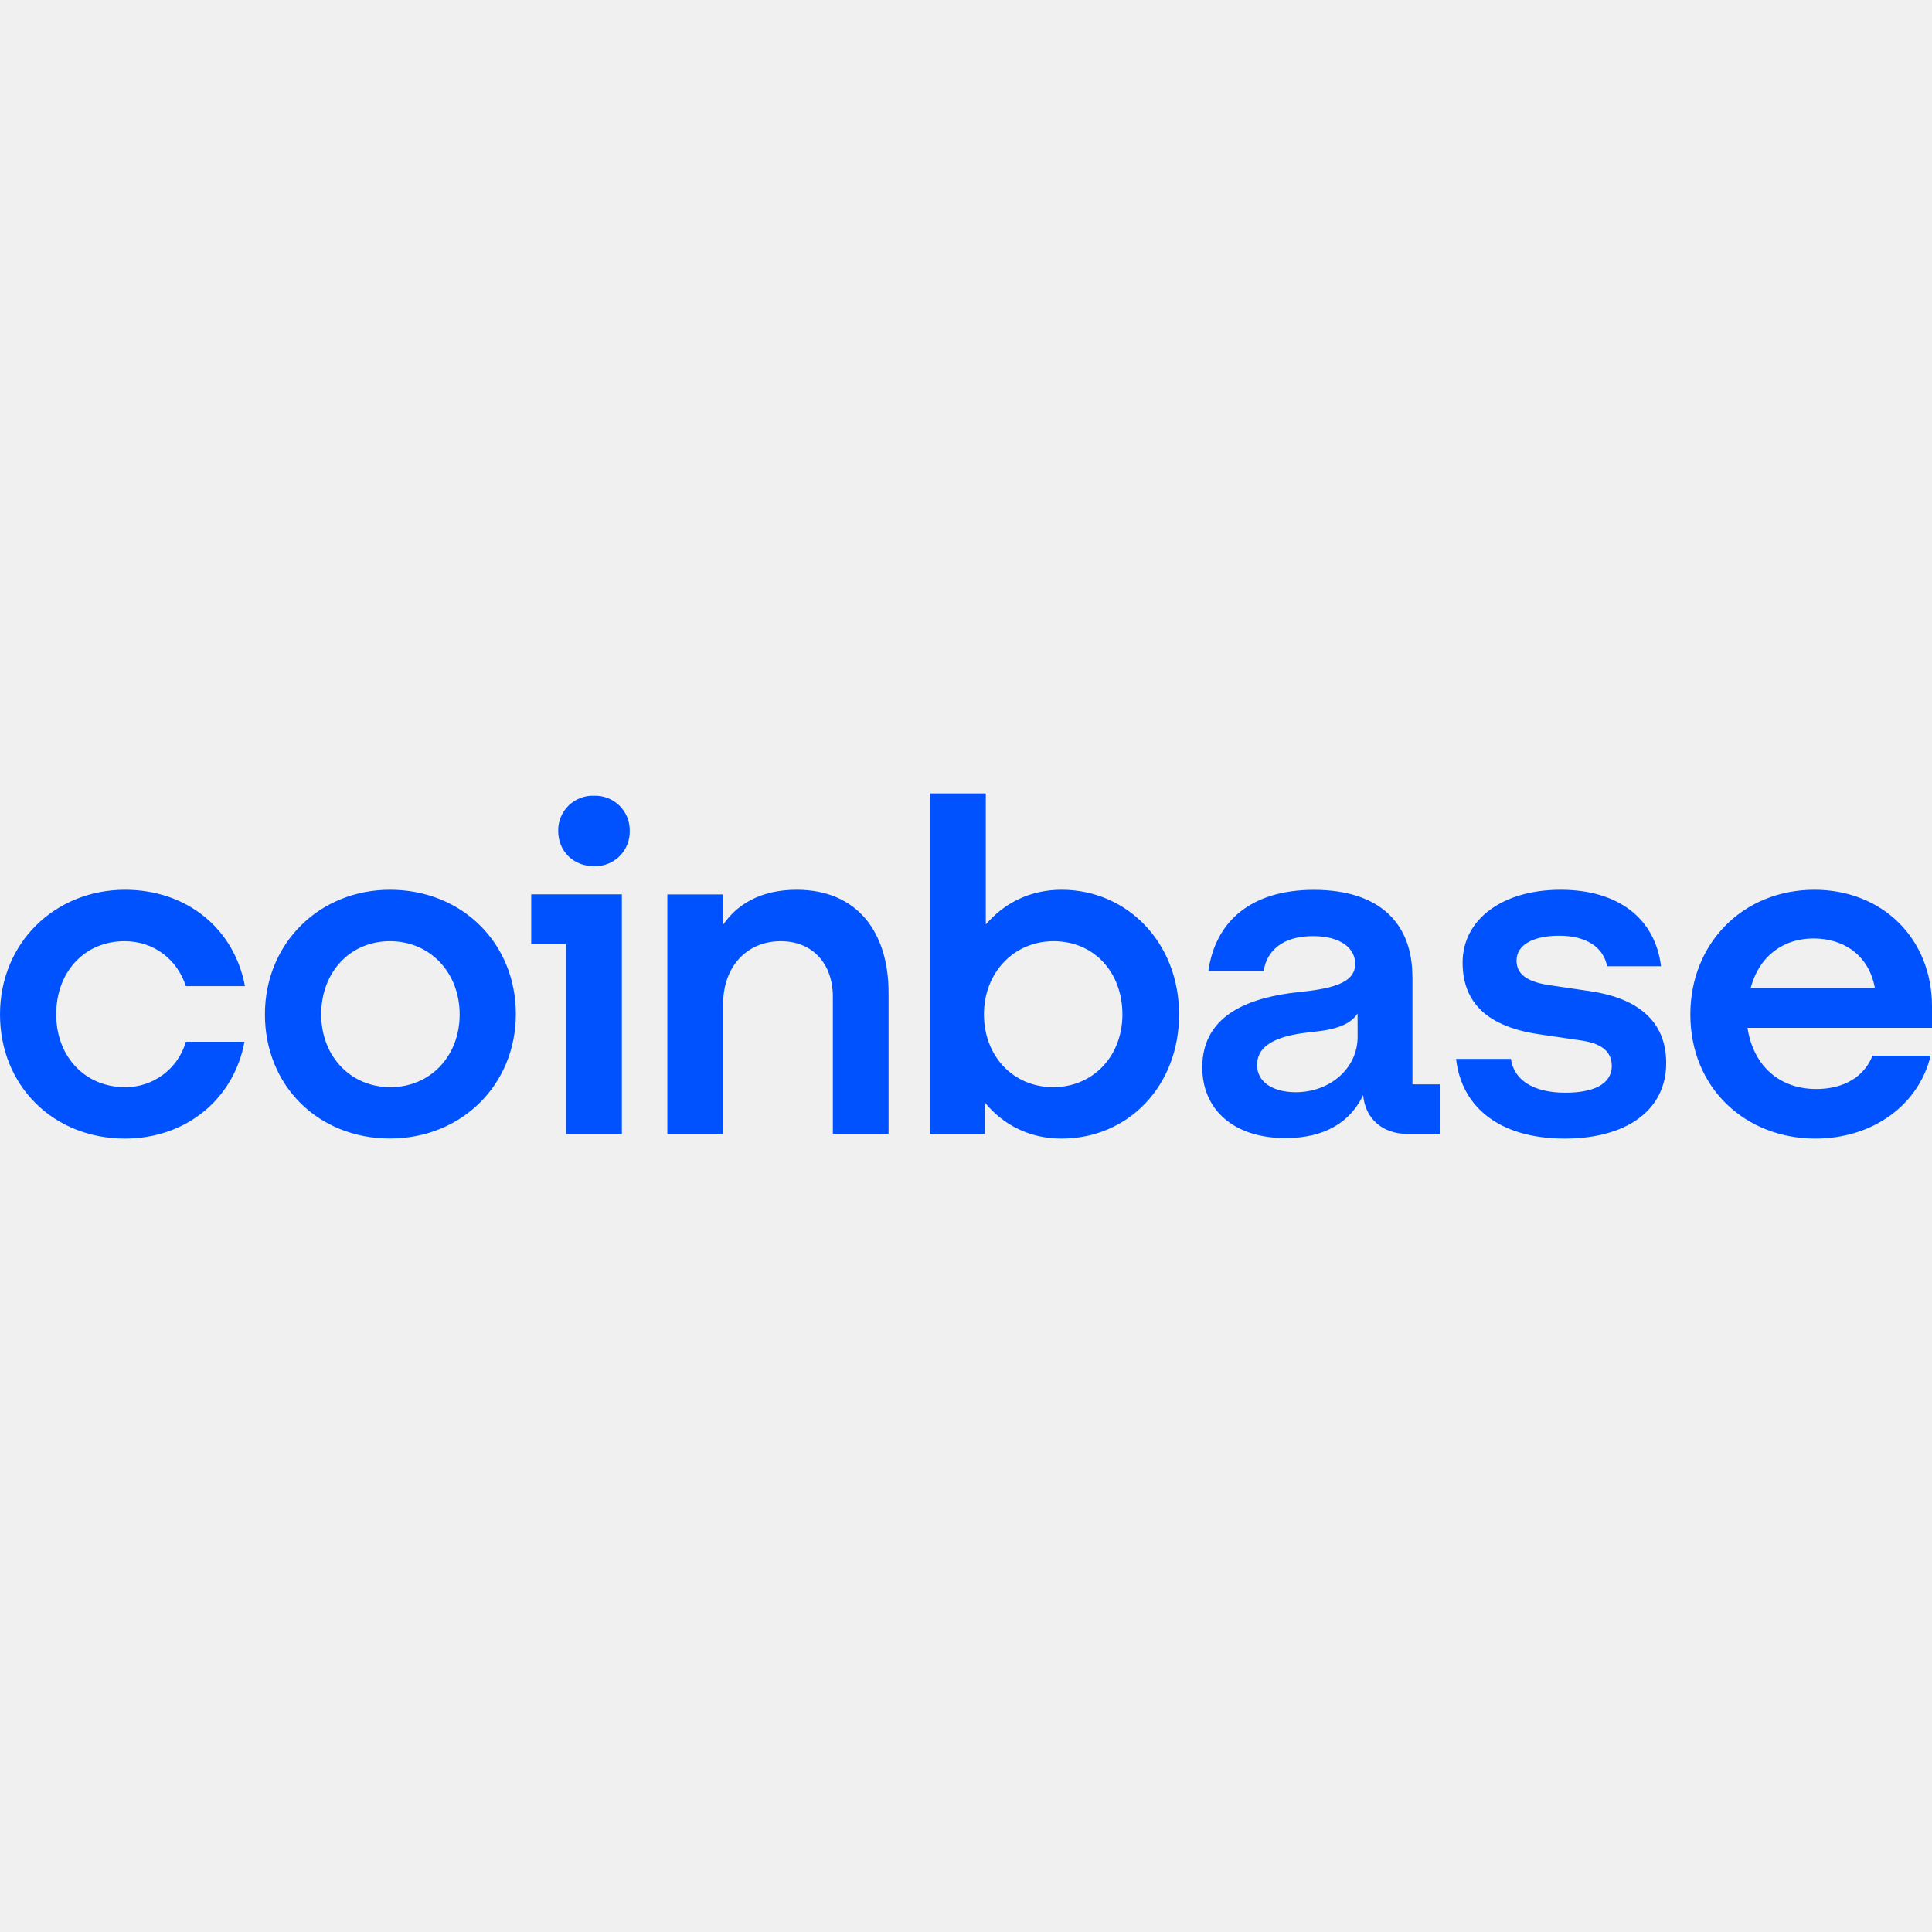
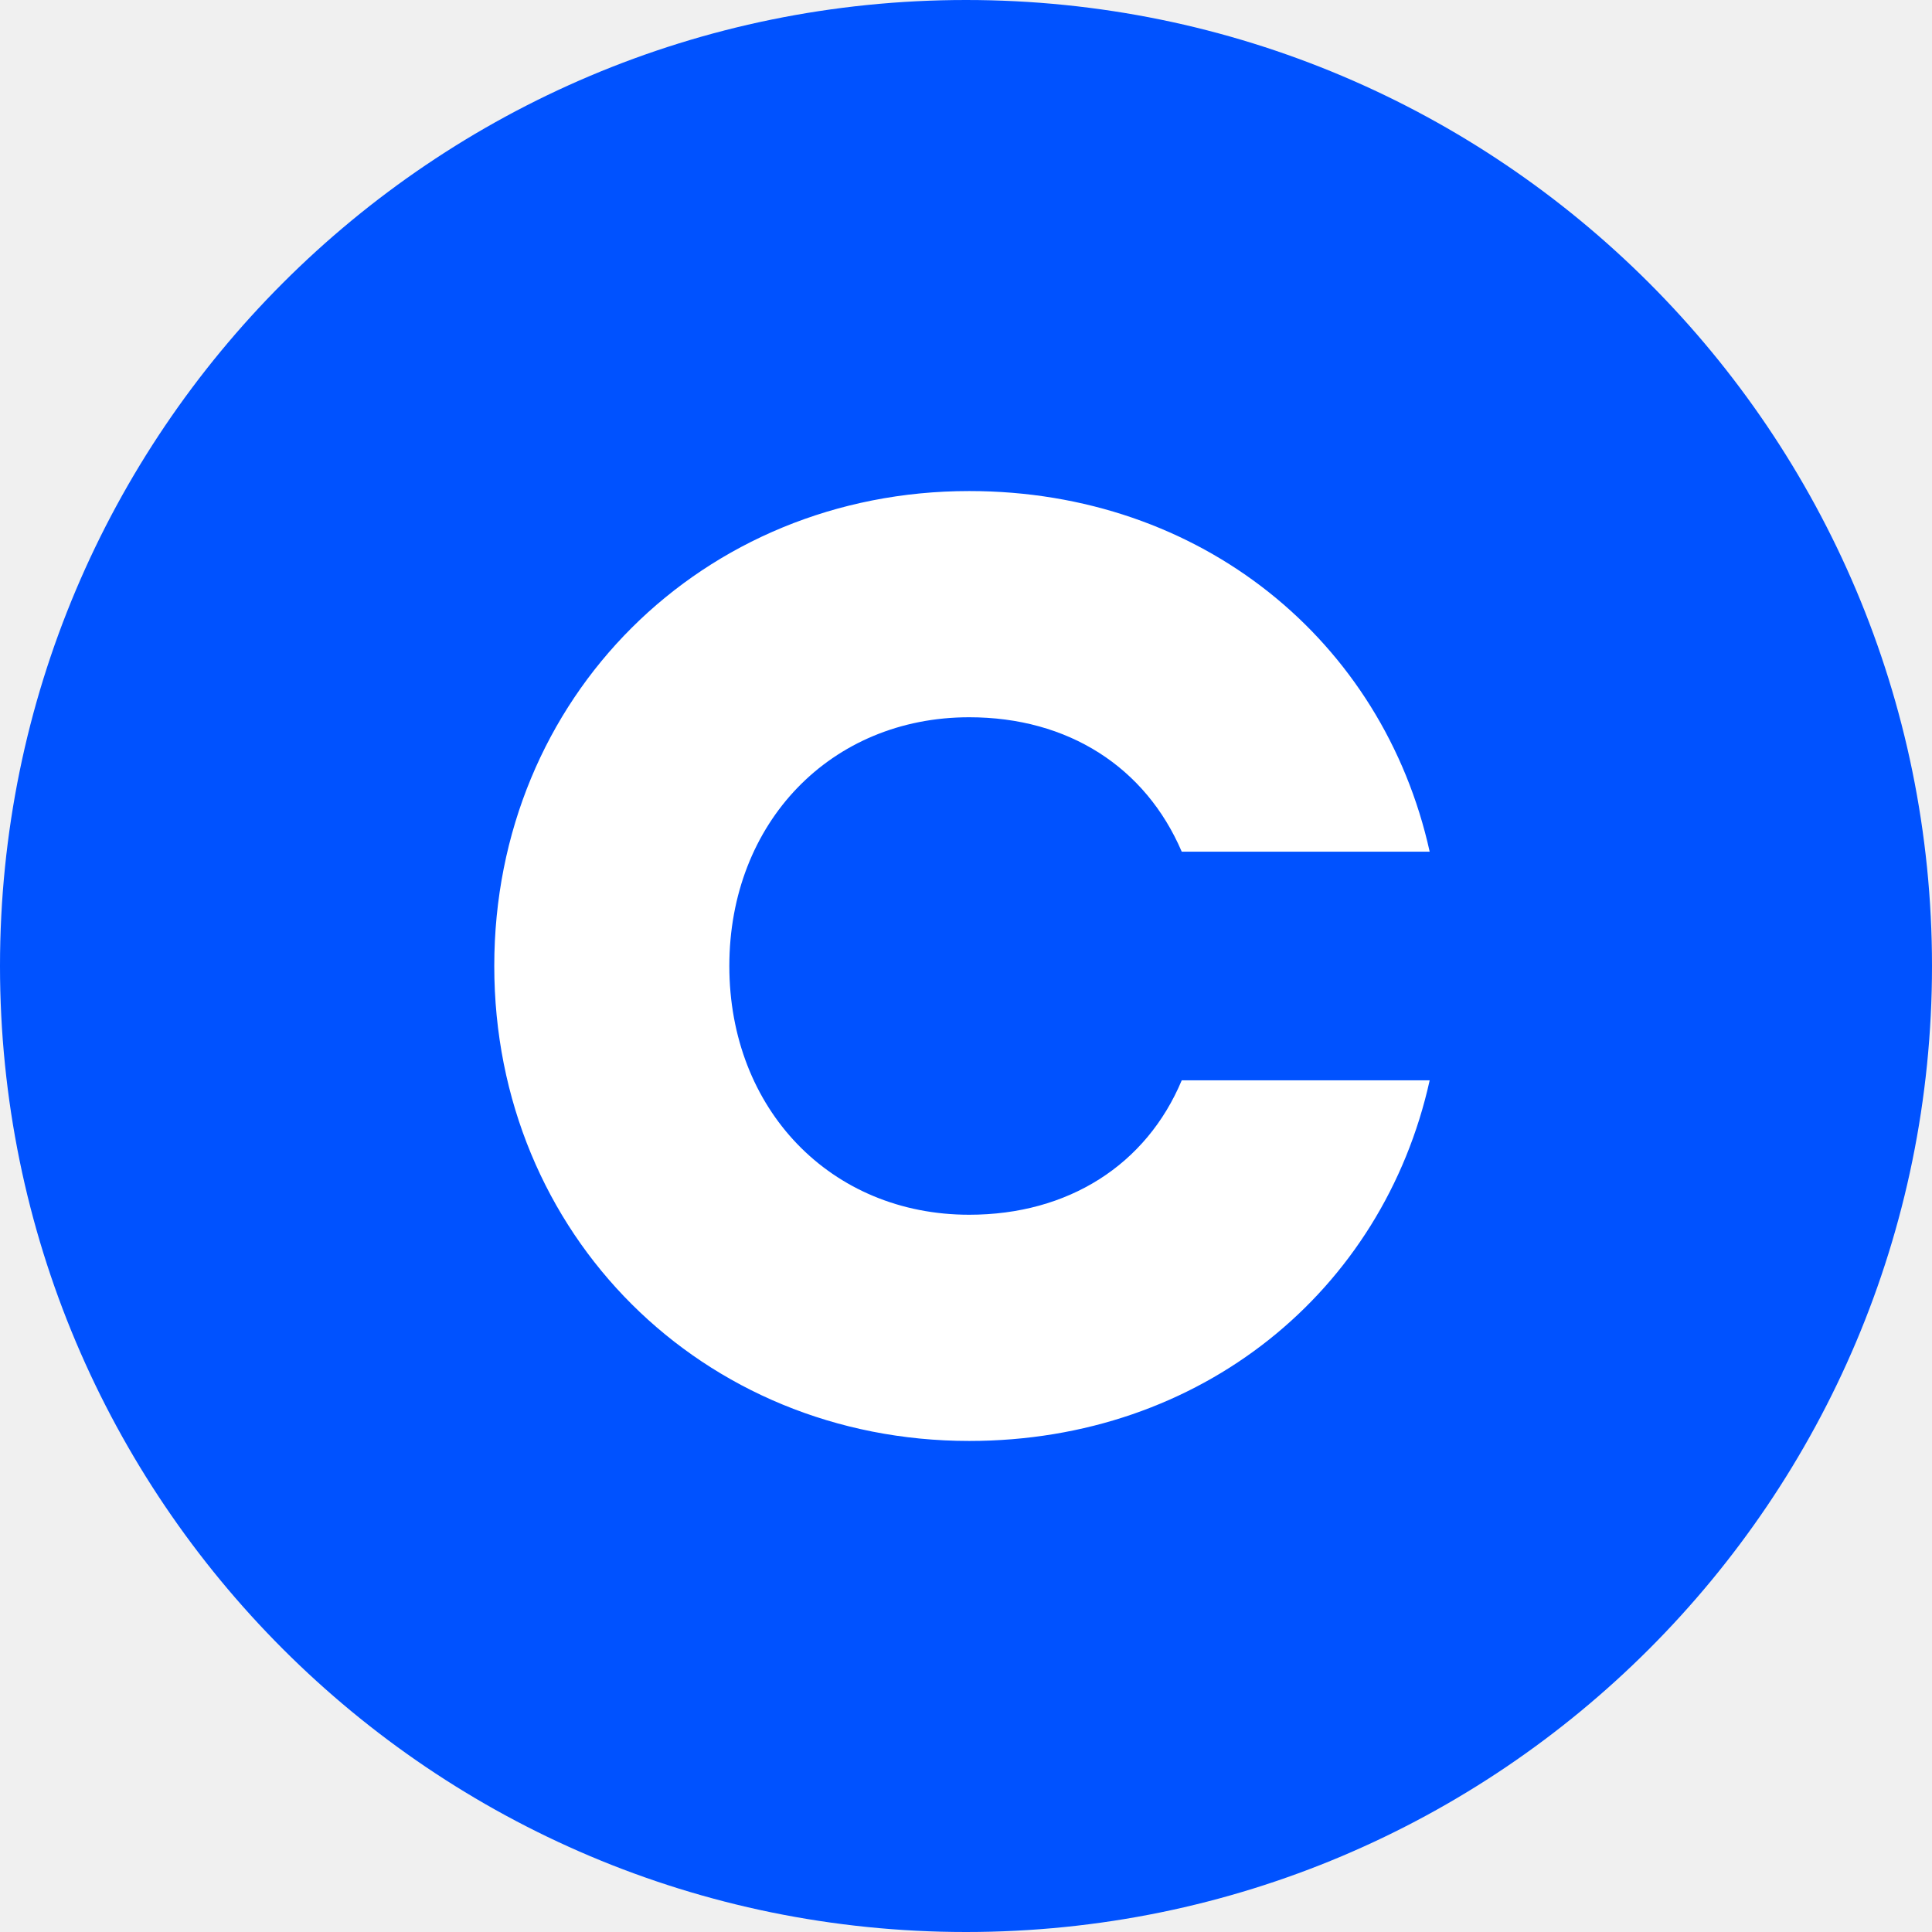
<svg xmlns="http://www.w3.org/2000/svg" role="img" viewBox="0 0 24 24">
-   <path fill="#0052FF" d="M4.844 11.053c-.872 0-1.553.662-1.553 1.548s.664 1.542 1.553 1.542c.889 0 1.564-.667 1.564-1.547 0-.875-.664-1.543-1.564-1.543zm.006 2.452c-.497 0-.86-.386-.86-.904 0-.523.357-.909.854-.909.502 0 .866.392.866.91 0 .517-.364.903-.86.903zm1.749-1.778h.433v2.36h.693V11.11H6.599zm-5.052-.035c.364 0 .653.224.762.558h.734c-.133-.713-.722-1.197-1.49-1.197-.872 0-1.553.662-1.553 1.548 0 .887.664 1.543 1.553 1.543.75 0 1.351-.484 1.484-1.203h-.728a.78.78 0 01-.756.564c-.502 0-.855-.386-.855-.904 0-.523.347-.909.85-.909zm18.215.622l-.508-.075c-.242-.035-.415-.115-.415-.305 0-.207.225-.31.53-.31.336 0 .55.143.595.379h.67c-.075-.599-.537-.95-1.247-.95-.733 0-1.218.375-1.218.904 0 .506.317.8.958.892l.508.075c.249.034.387.132.387.316 0 .236-.242.334-.577.334-.41 0-.641-.167-.676-.42h-.681c.064.581.52.99 1.35.99.757 0 1.26-.346 1.26-.938 0-.53-.364-.806-.936-.892zM7.378 9.885a.429.429 0 00-.444.437c0 .254.19.438.444.438a.429.429 0 00.445-.438.429.429 0 00-.445-.437zm10.167 2.245c0-.645-.392-1.076-1.224-1.076-.785 0-1.224.397-1.31 1.007h.687c.035-.236.22-.432.612-.432.352 0 .525.155.525.345 0 .248-.317.311-.71.351-.531.058-1.19.242-1.19.933 0 .535.4.88 1.034.88.497 0 .809-.207.965-.535.023.293.242.483.548.483h.404v-.616h-.34v-1.34zm-.68.748c0 .397-.347.69-.769.69-.26 0-.48-.11-.48-.34 0-.293.353-.373.676-.408.312-.028.485-.097.572-.23zm-3.679-1.825c-.386 0-.71.162-.94.432V9.856h-.693v4.23h.68v-.391c.232.282.56.449.953.449.832 0 1.461-.656 1.461-1.543 0-.886-.64-1.548-1.46-1.548zm-.103 2.452c-.497 0-.86-.386-.86-.904 0-.517.369-.909.865-.909.503 0 .855.386.855.91 0 .517-.364.903-.86.903zm-3.187-2.452c-.45 0-.745.184-.919.443v-.385H8.29v2.975h.693v-1.617c0-.455.289-.777.716-.777.398 0 .647.282.647.69v1.704h.692v-1.755c0-.748-.386-1.278-1.142-1.278zM24 12.503c0-.851-.624-1.45-1.46-1.45-.89 0-1.542.668-1.542 1.548 0 .927.698 1.543 1.553 1.543.722 0 1.287-.426 1.432-1.03h-.722c-.104.264-.358.414-.699.414-.445 0-.78-.276-.854-.76H24v-.264zm-2.252-.23c.11-.414.422-.615.78-.615.392 0 .693.224.762.615Z" />
+   <circle cx="12" cy="12" r="12" fill="#0052FF" />
+   <path fill="#FFFFFF" d="M12.04 17.9c-3.31 0-5.9-2.56-5.9-5.9s2.59-5.9 5.9-5.9c2.88 0 5.14 1.86 5.72 4.48h-3.08c-.45-1.05-1.41-1.67-2.64-1.67-1.72 0-2.98 1.31-2.98 3.09s1.26 3.09 2.98 3.09c1.23 0 2.2-.62 2.64-1.67h3.08c-.58 2.62-2.84 4.48-5.72 4.48Z" />
</svg>
